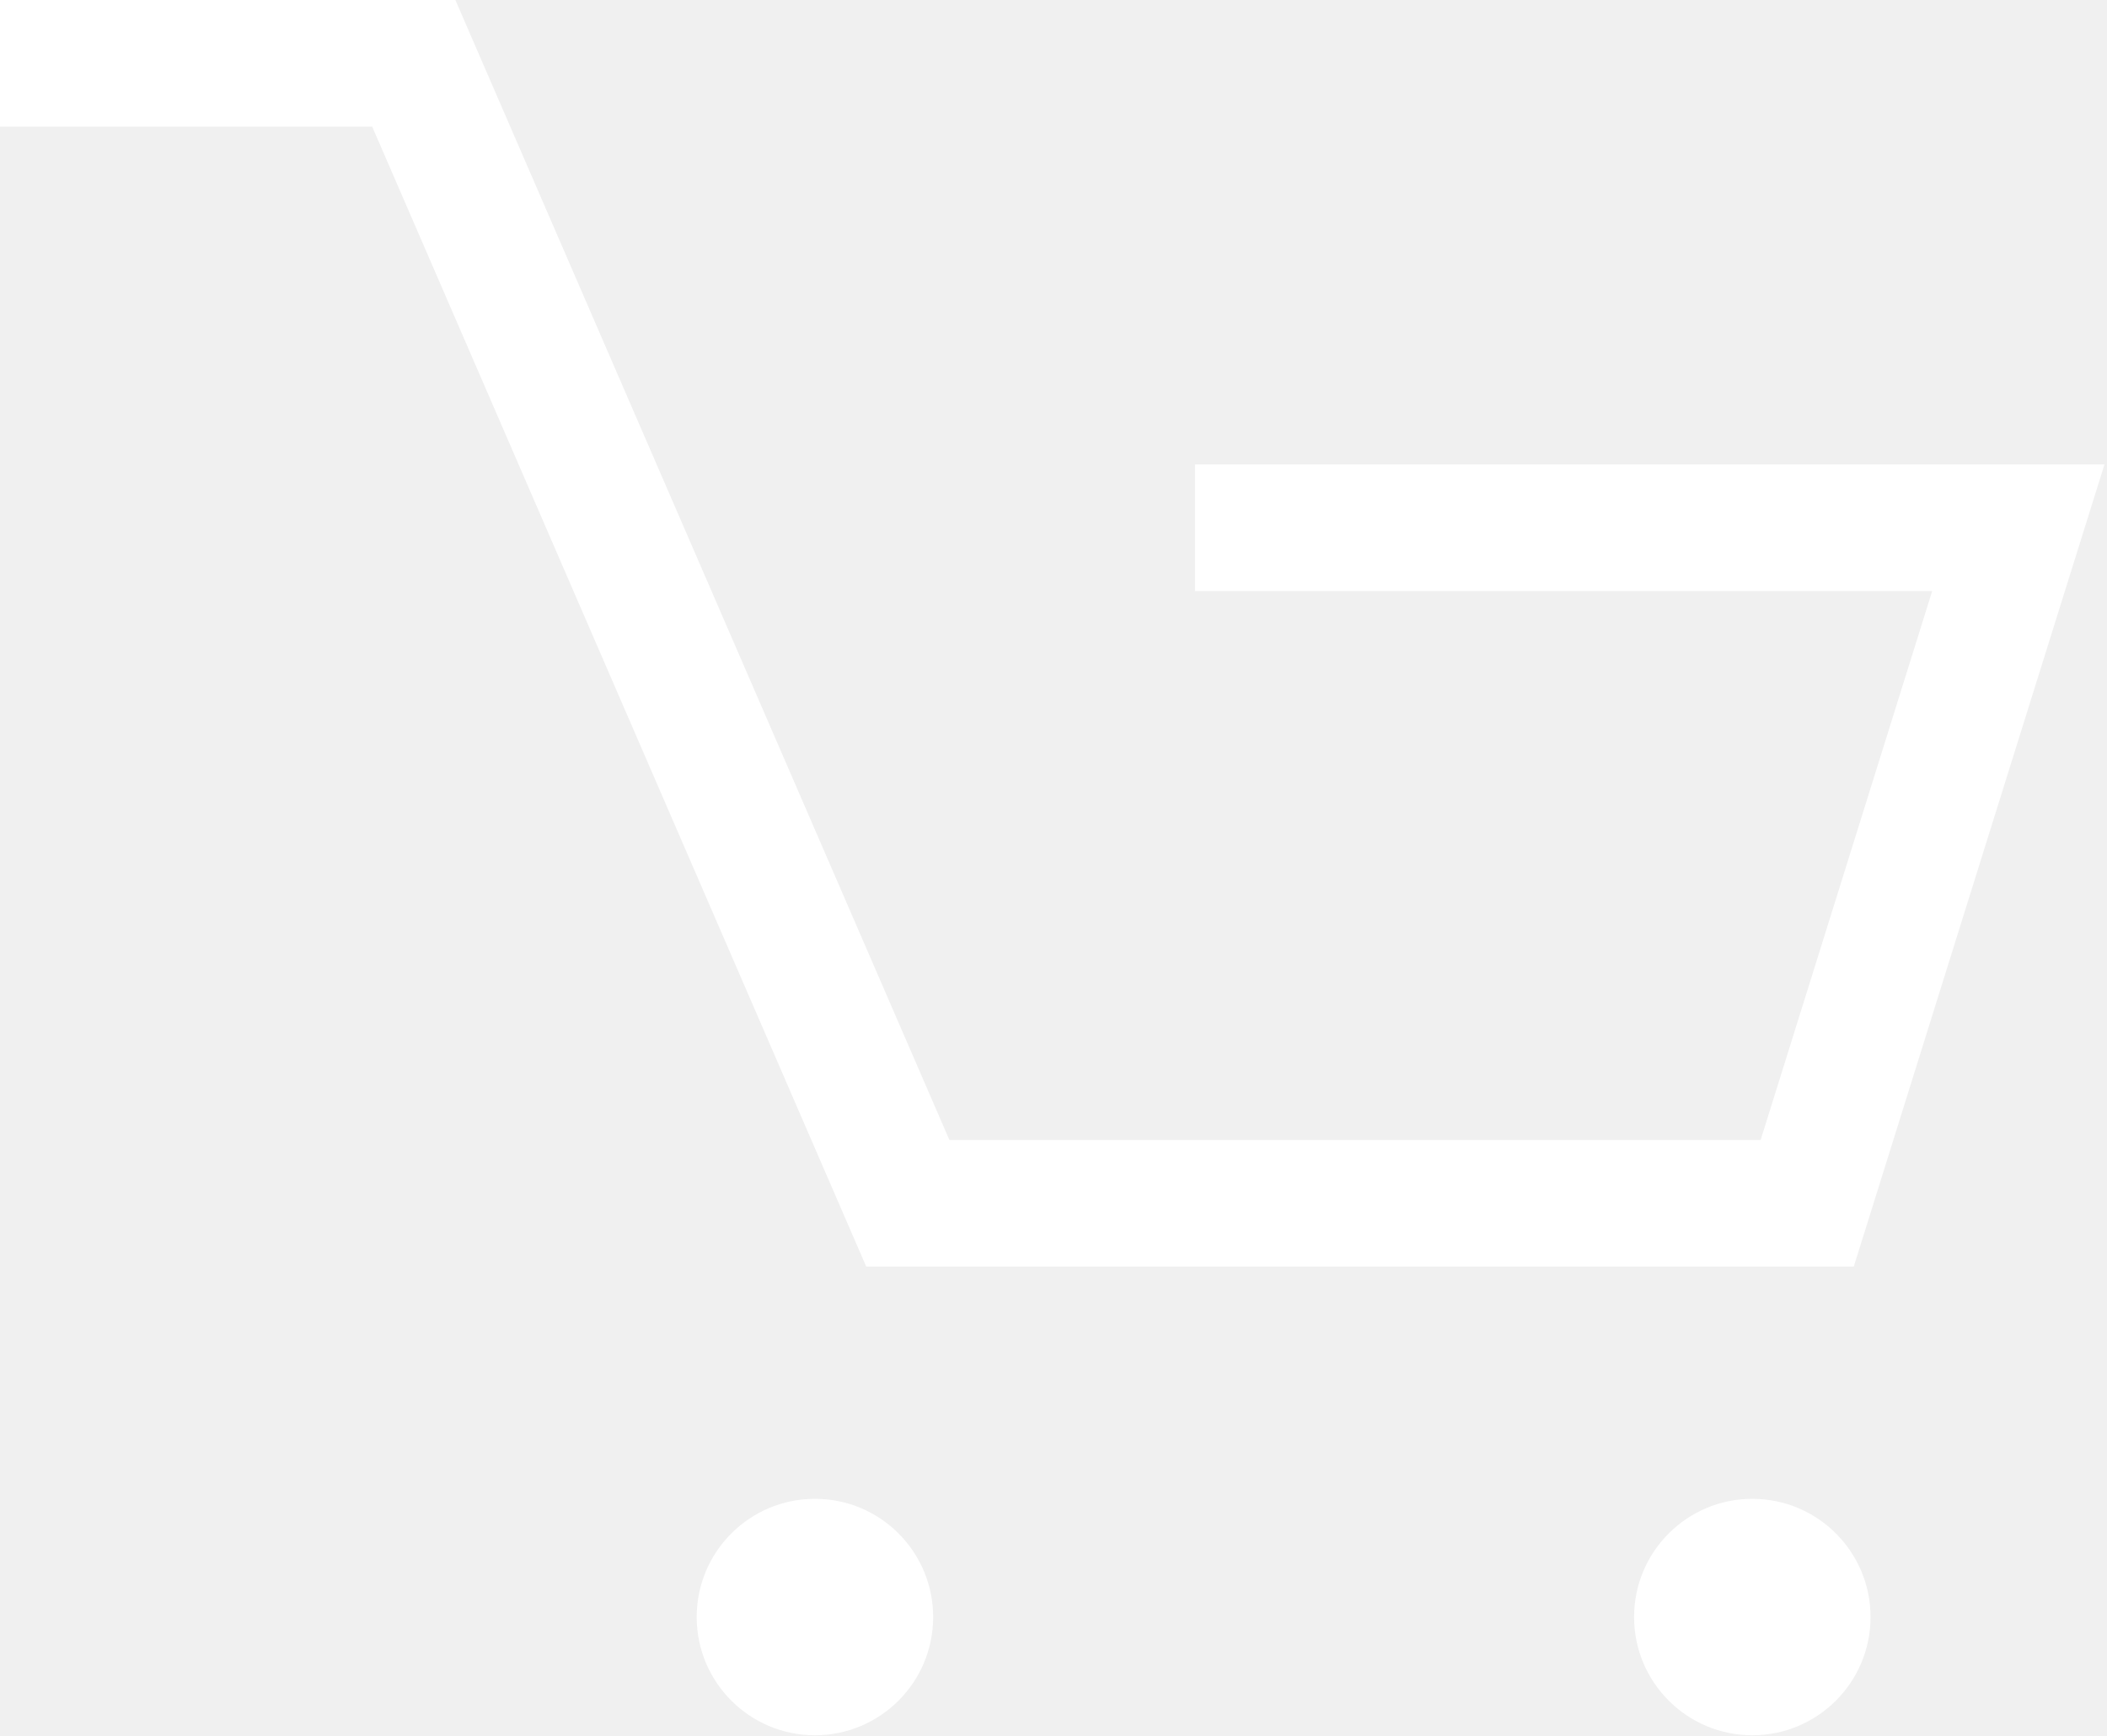
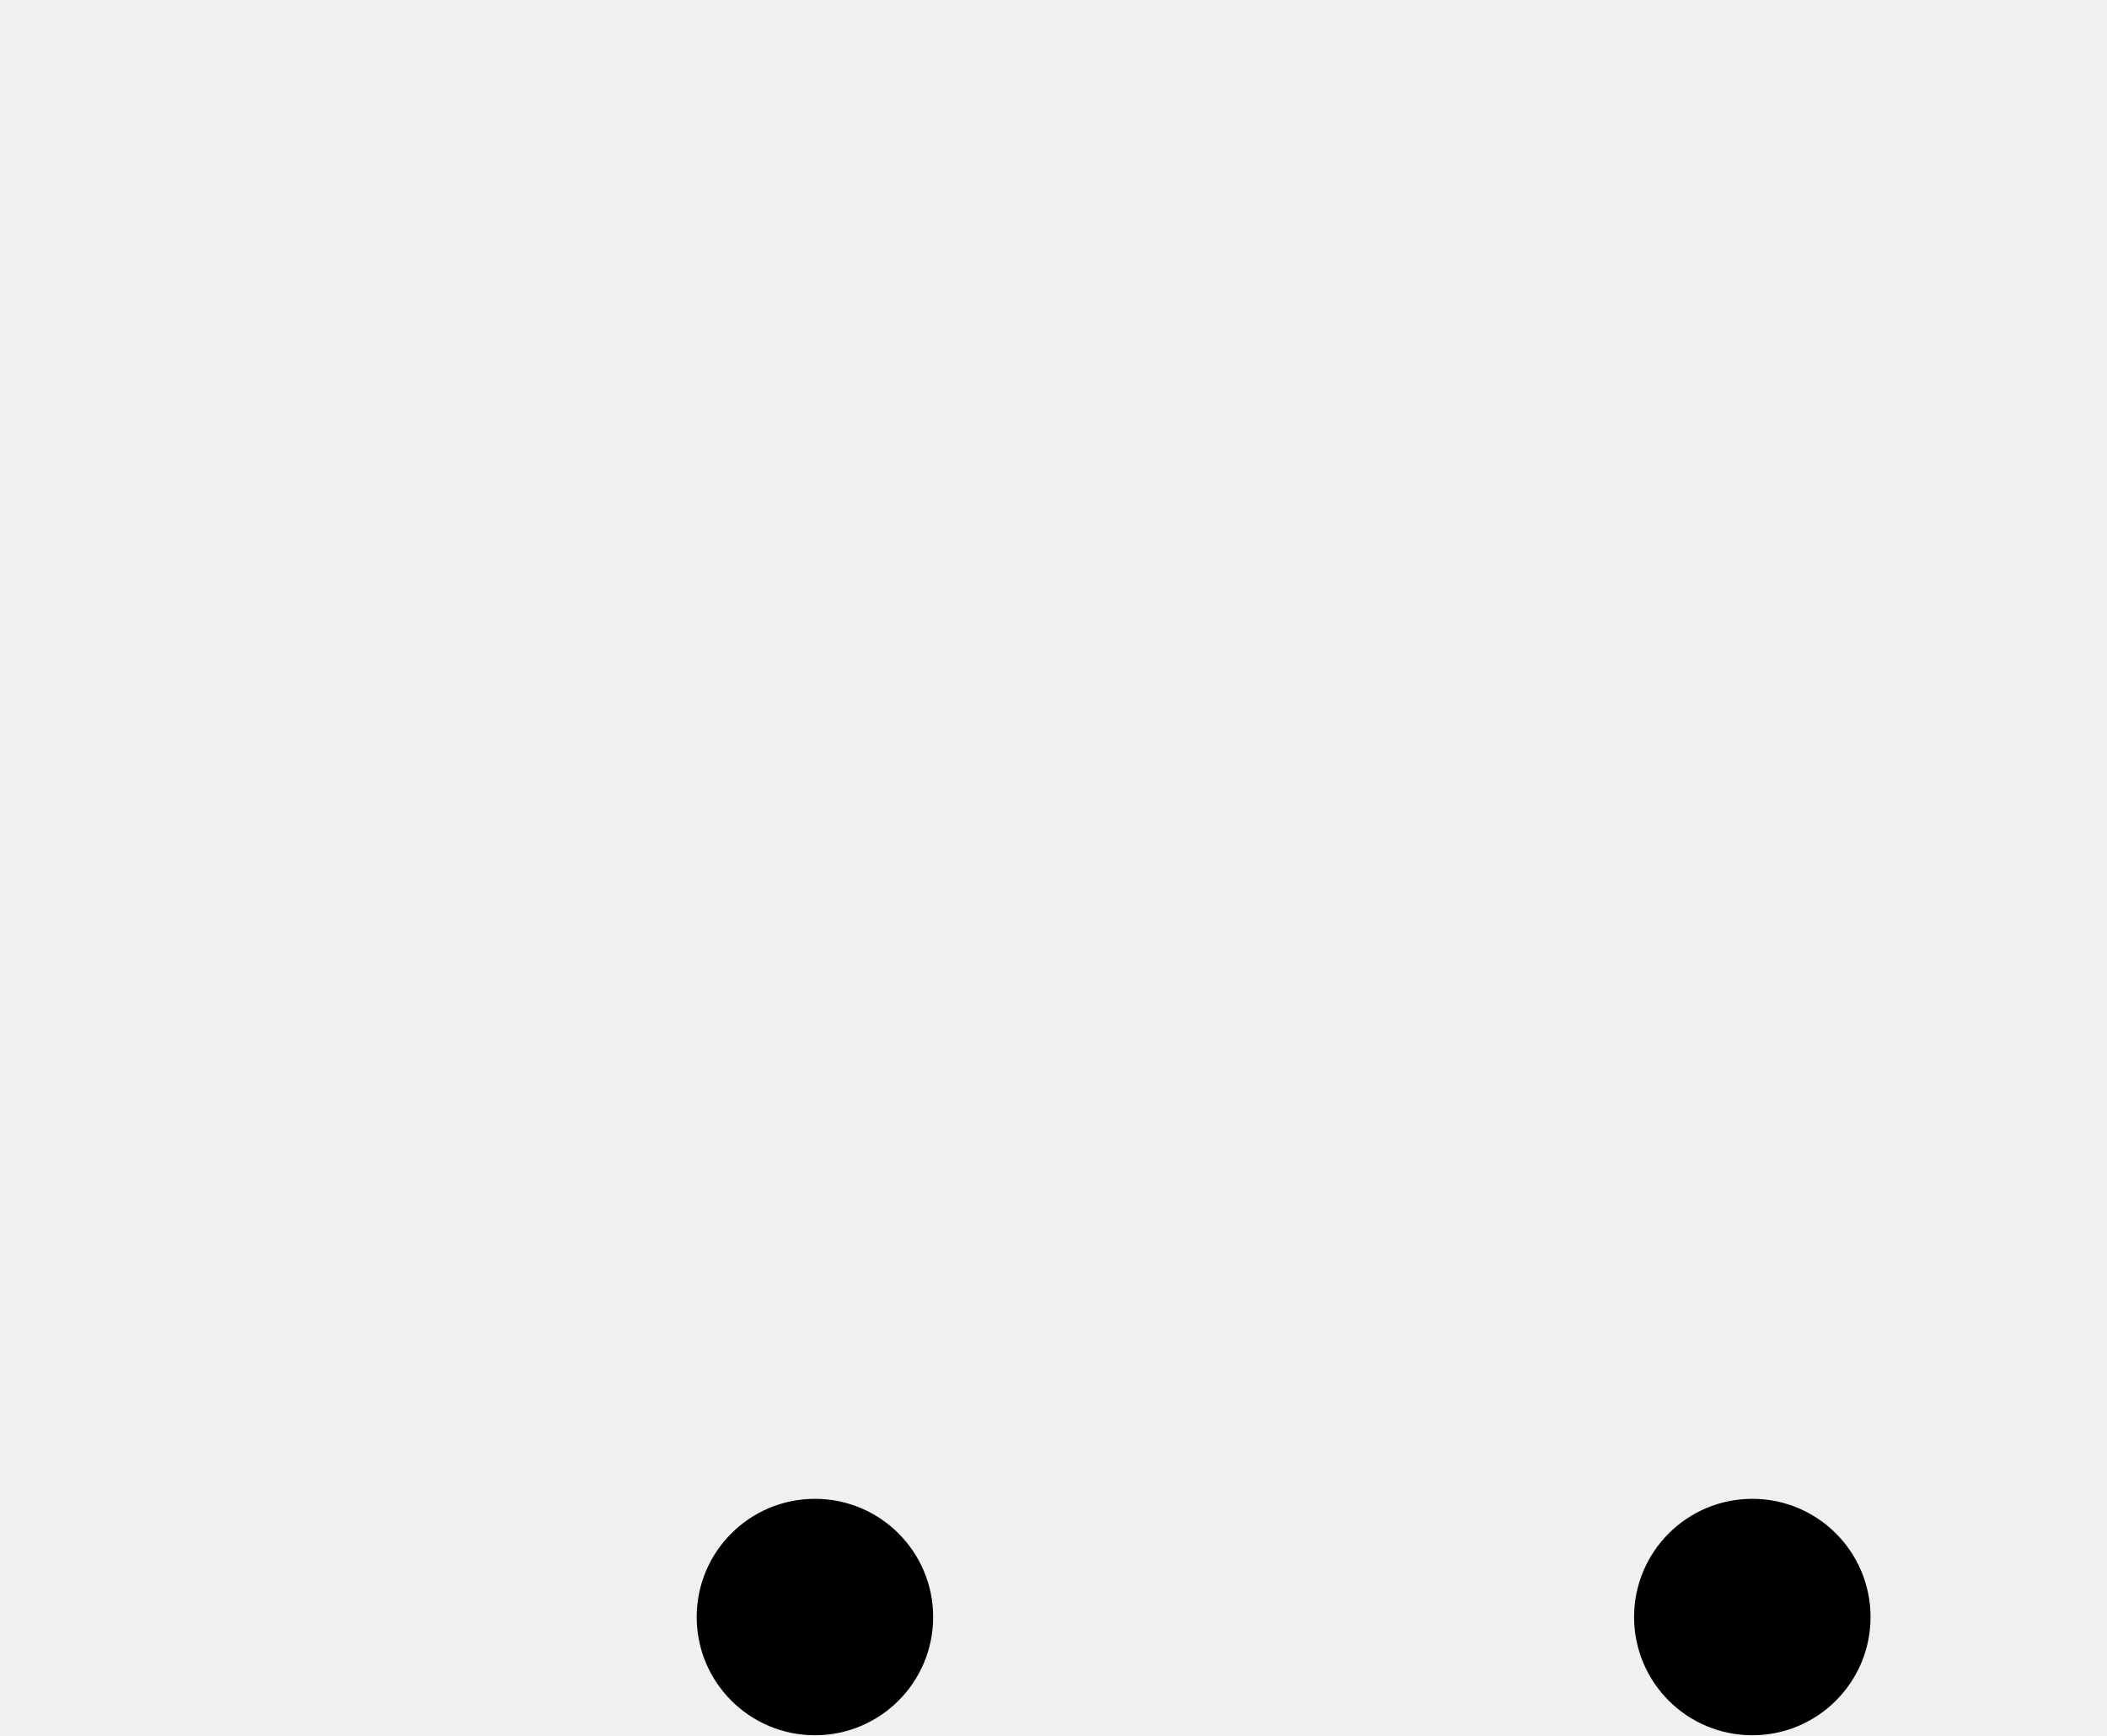
- <svg xmlns="http://www.w3.org/2000/svg" id="Layer_2" viewBox="0 0 49.9 41.1">
-   <style>.st1{fill:#ffffff}</style>
-   <path fill="none" stroke="#ffffff" stroke-width="3" stroke-miterlimit="10" d="M0 1.5h9.8l11.7 27h21.3l5-16H28.3" />
-   <circle class="st1" cx="41.5" cy="38.3" r="2.8" />
-   <circle class="st1" cx="19.3" cy="38.3" r="2.8" />
+ <svg xmlns="http://www.w3.org/2000/svg" viewBox="0 0 49.9 41.1">
+   <path fill="none" stroke-width="3" stroke-miterlimit="10" d="M0 1.5h9.8l11.7 27h21.3l5-16H28.3" />
+   <circle cx="41.5" cy="38.3" r="2.8" />
+   <circle cx="19.3" cy="38.3" r="2.8" />
</svg>
